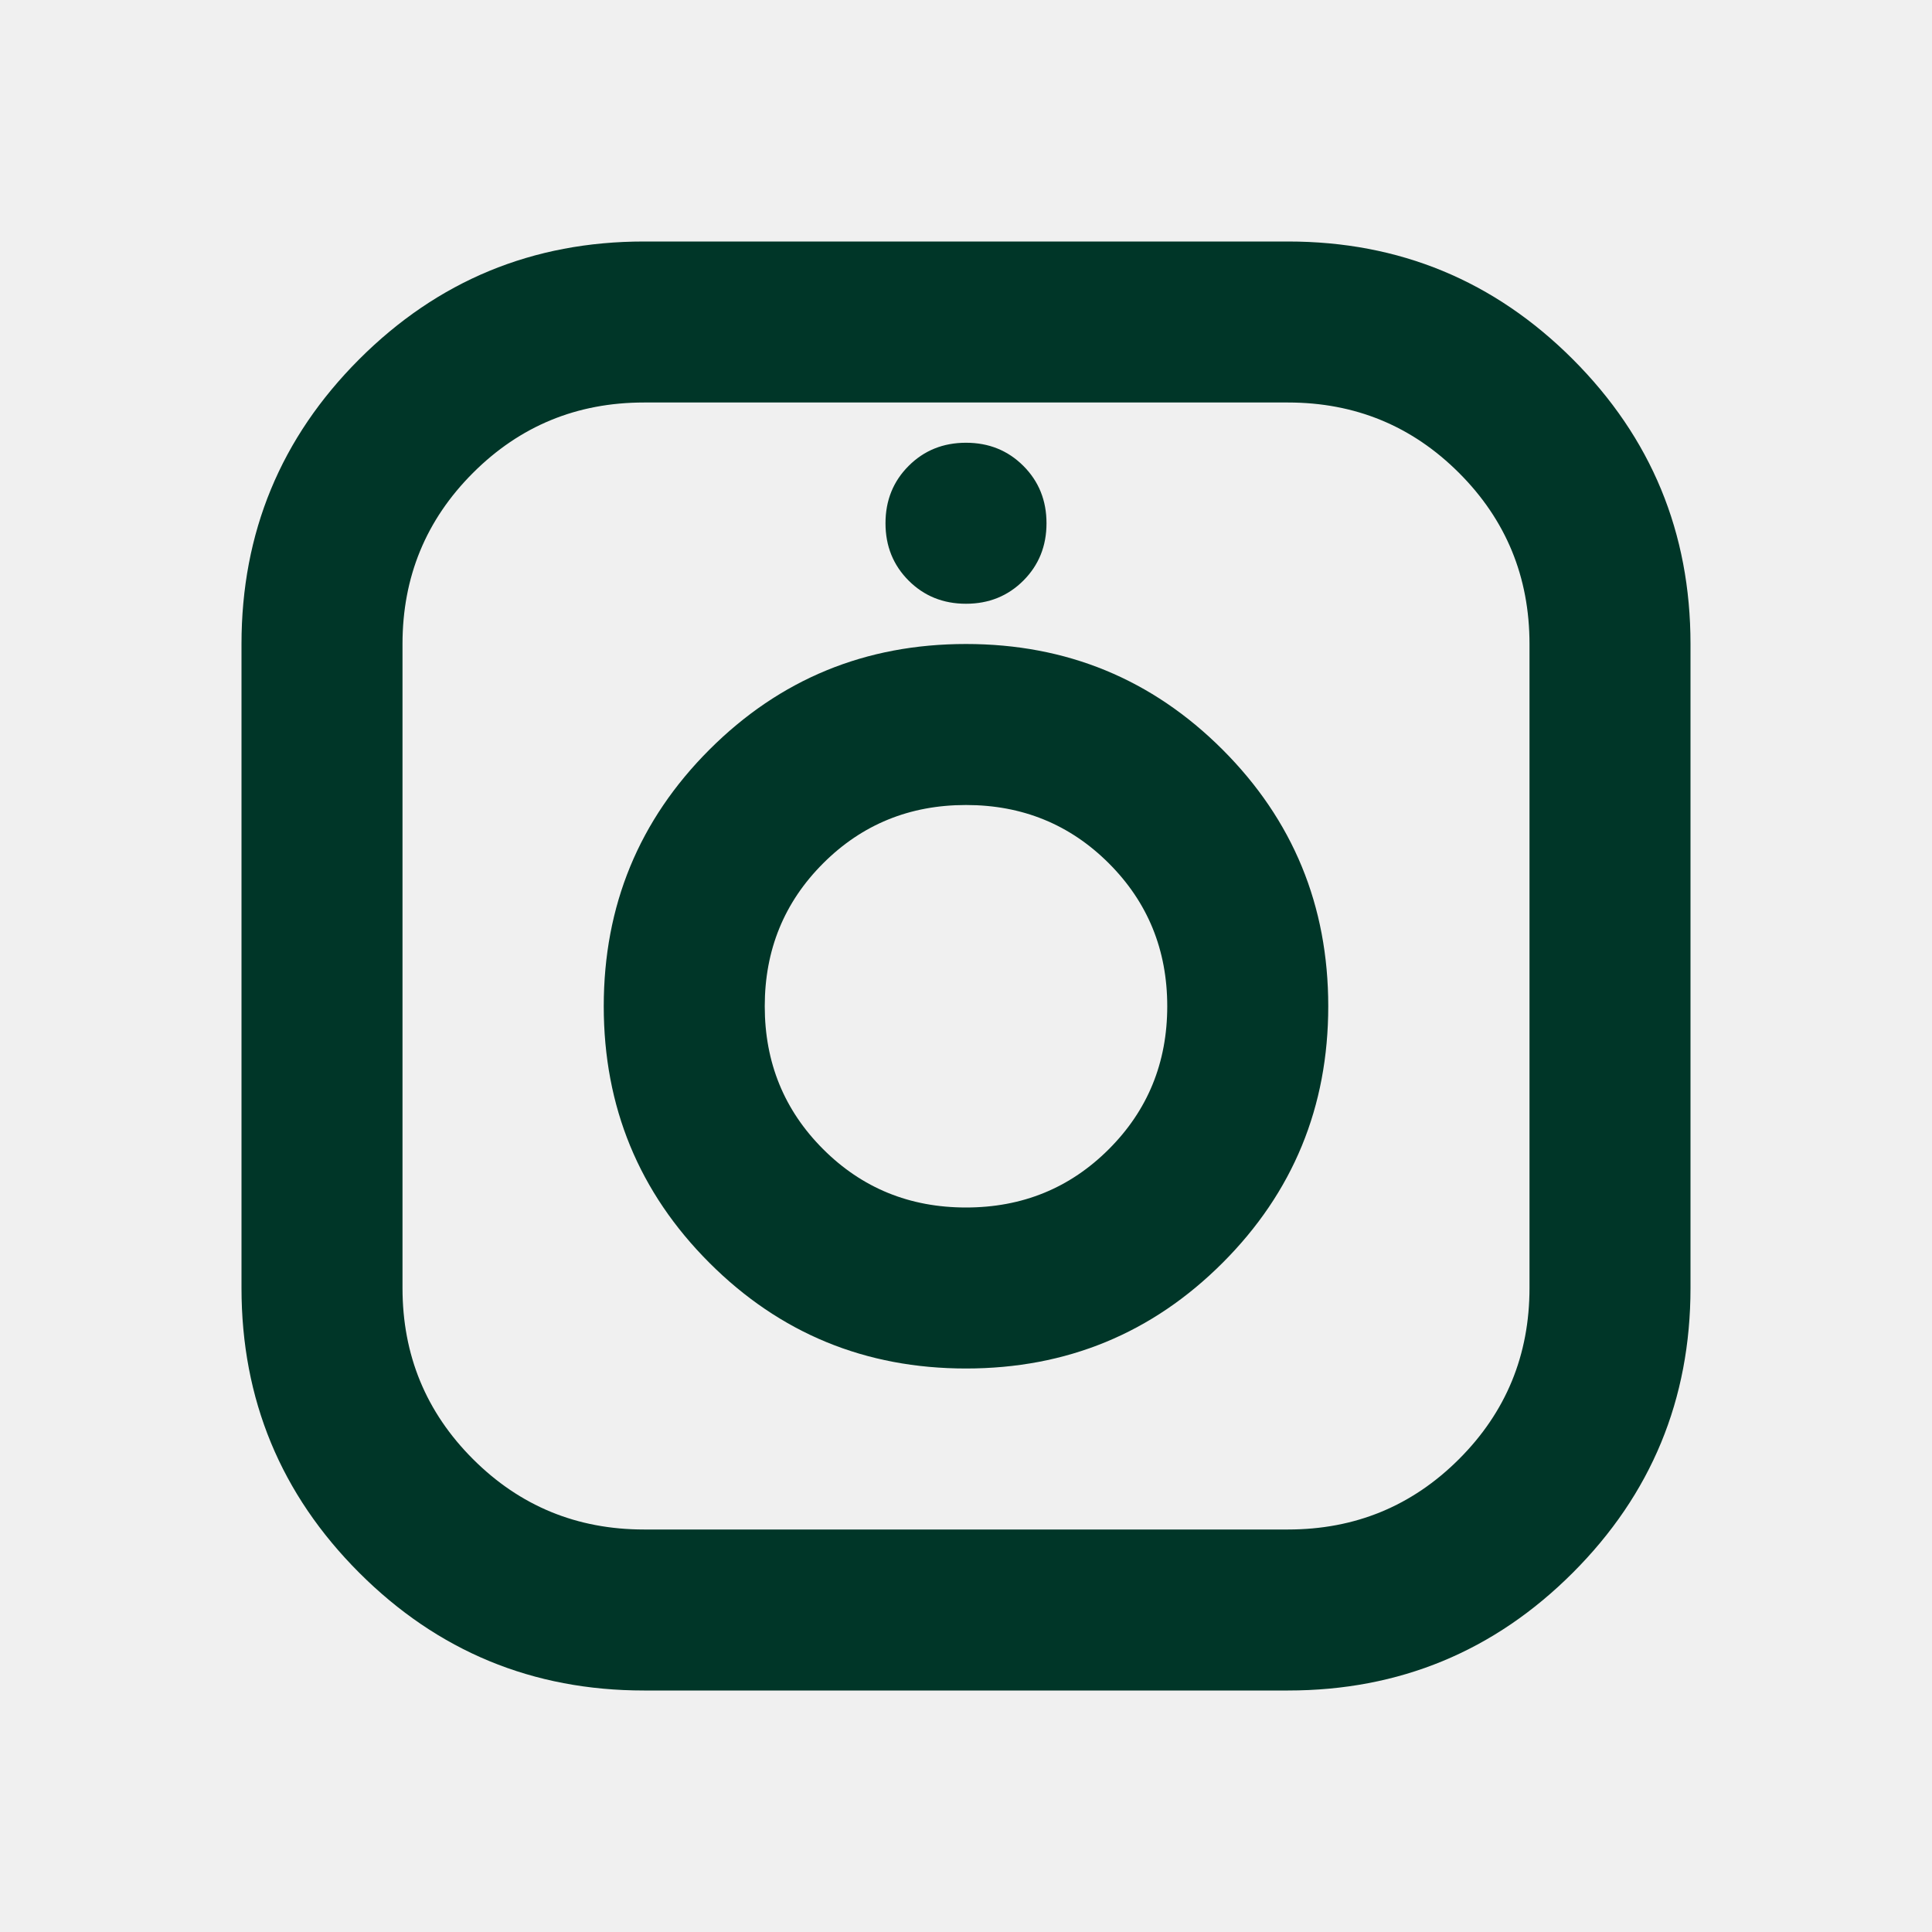
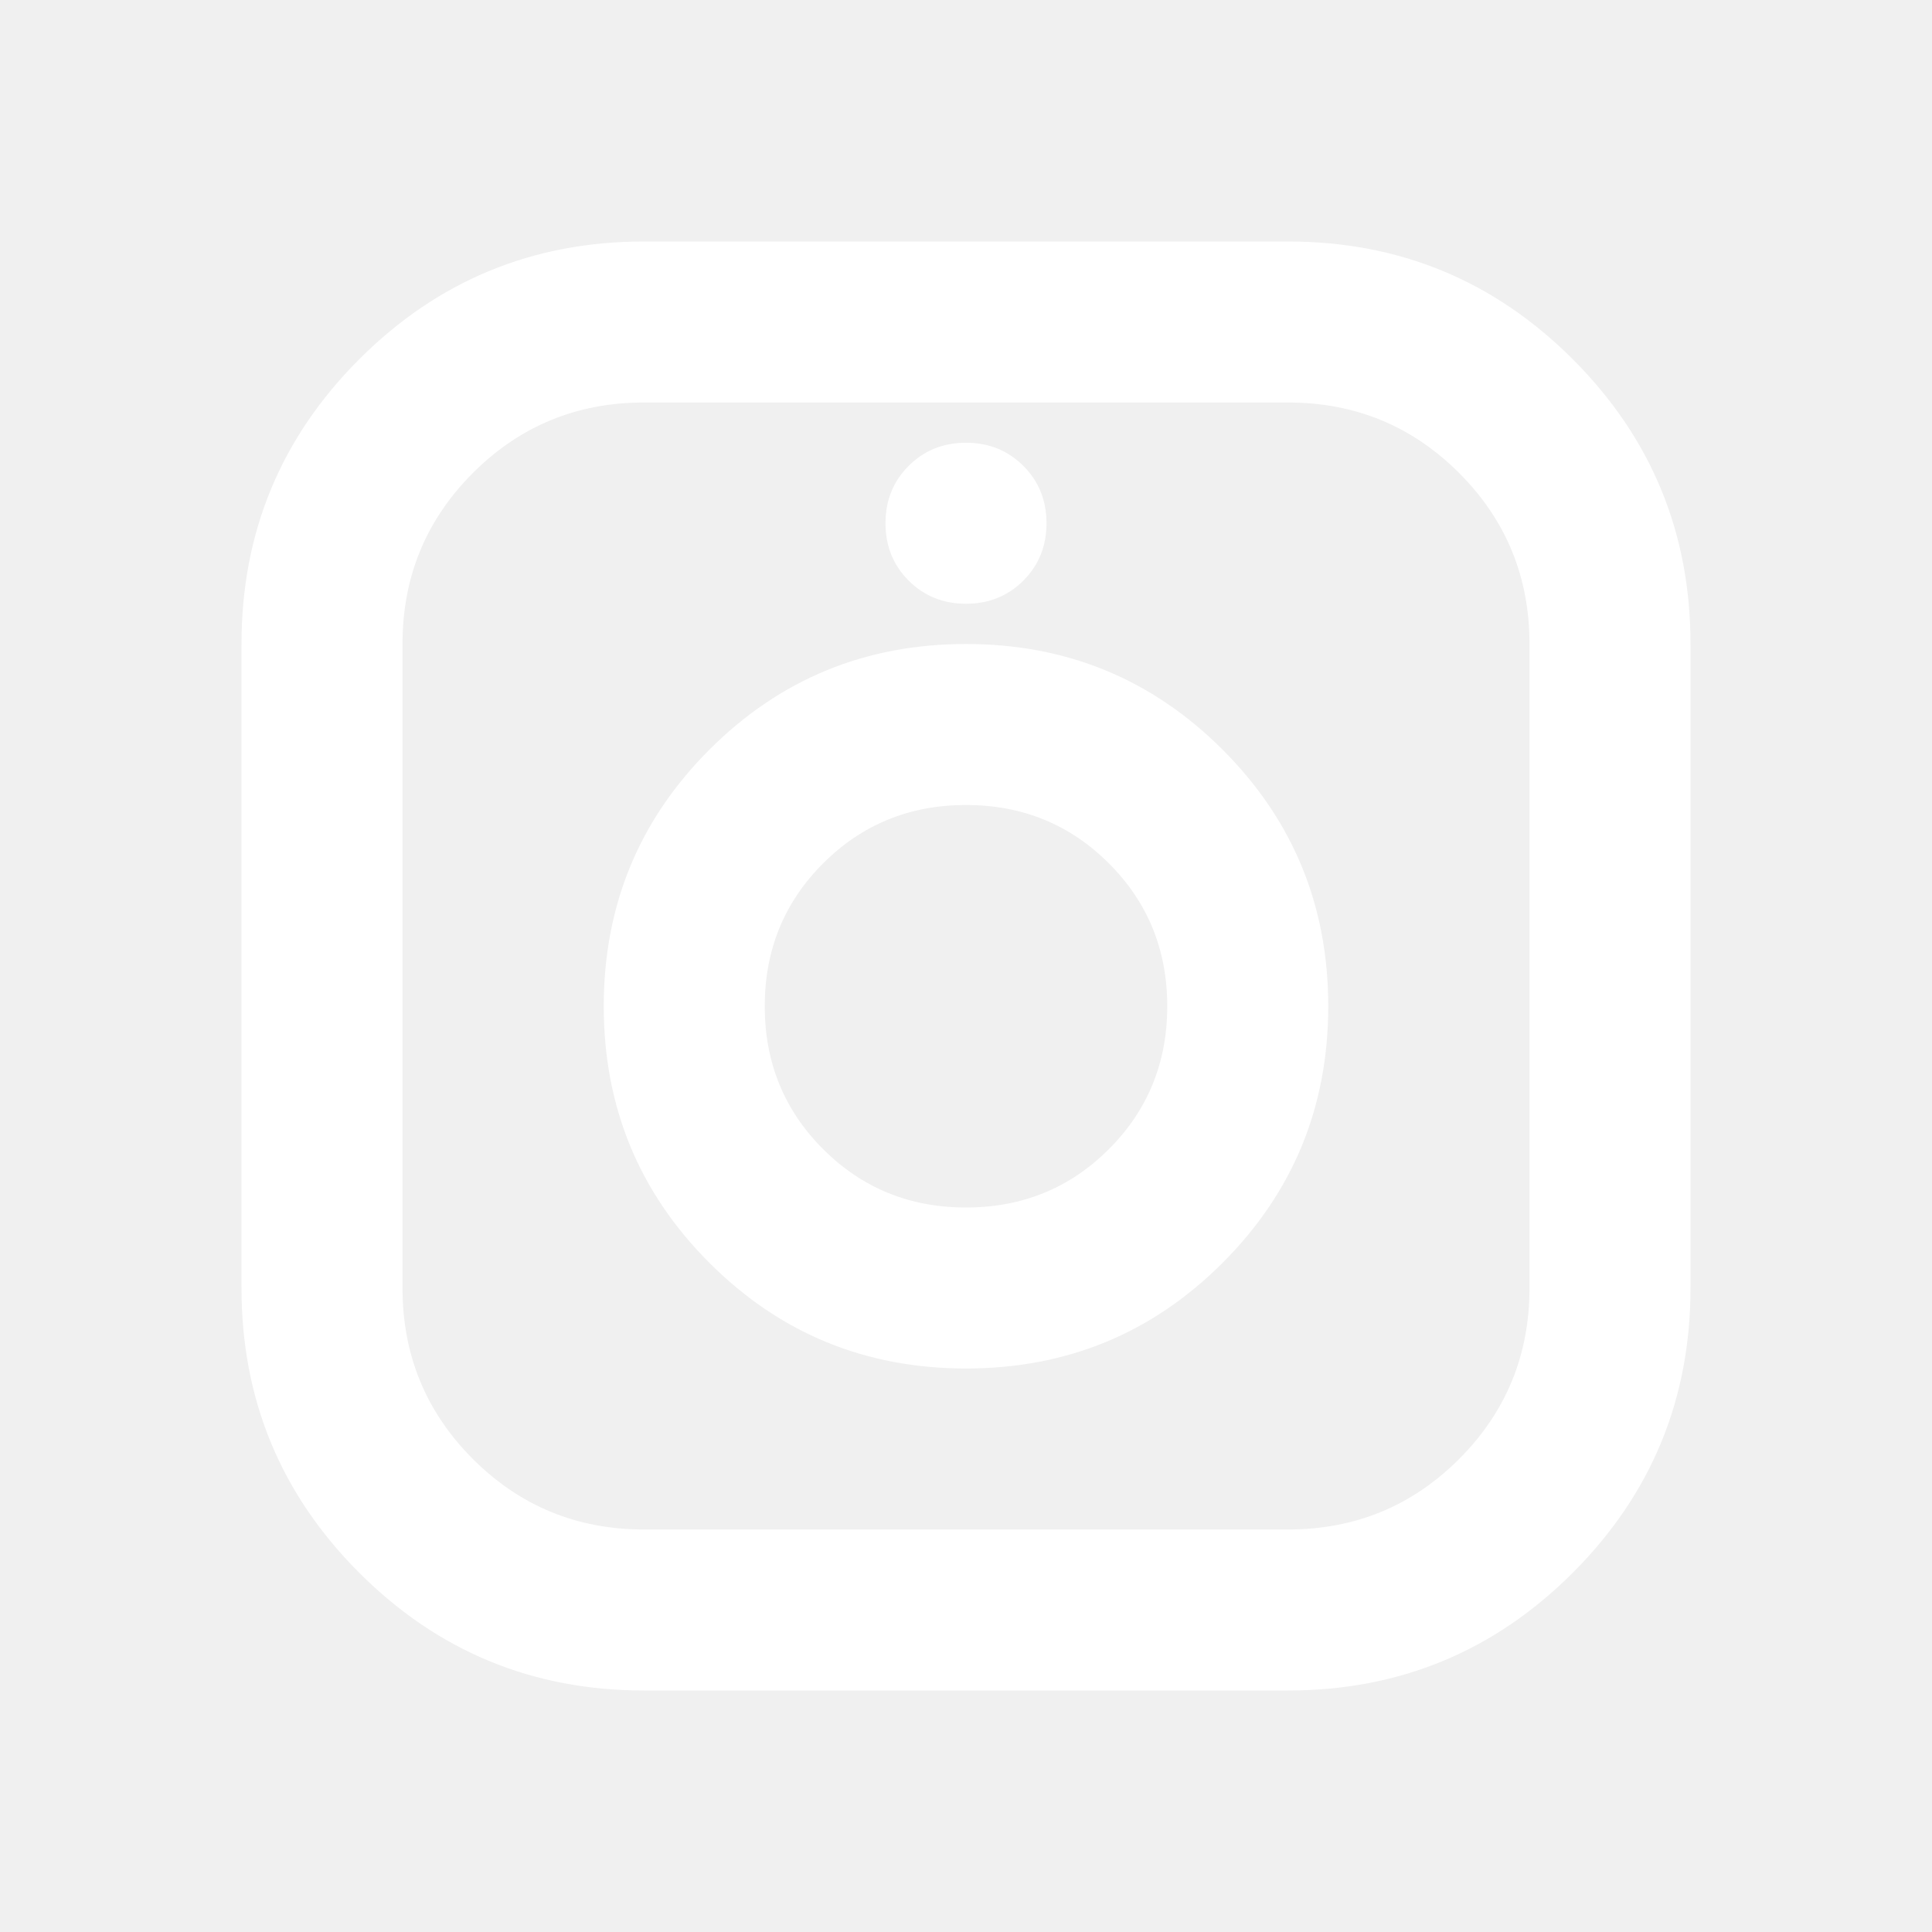
- <svg xmlns="http://www.w3.org/2000/svg" height="24px" viewBox="0 -960 960 960" width="24px" fill="#003628">
+ <svg xmlns="http://www.w3.org/2000/svg" height="24px" viewBox="0 -960 960 960" width="24px" fill="#fff">
  <path d="M320-120q-83 0-141.5-58.5T120-320v-320q0-83 58.5-141.5T320-840h320q83 0 141.5 58.5T840-640v320q0 83-58.5 141.5T640-120H320Zm0-80h320q50 0 85-35t35-85v-320q0-50-35-85t-85-35H320q-50 0-85 35t-35 85v320q0 50 35 85t85 35Zm160-80q75 0 127.5-52.5T660-460q0-75-52.5-127.5T480-640q-75 0-127.5 52.5T300-460q0 75 52.5 127.5T480-280Zm0-80q-42 0-71-29t-29-71q0-42 29-71t71-29q42 0 71 29t29 71q0 42-29 71t-71 29Zm0-300q17 0 28.5-11.5T520-700q0-17-11.5-28.5T480-740q-17 0-28.5 11.5T440-700q0 17 11.5 28.5T480-660Zm0 200Z" />
</svg>
